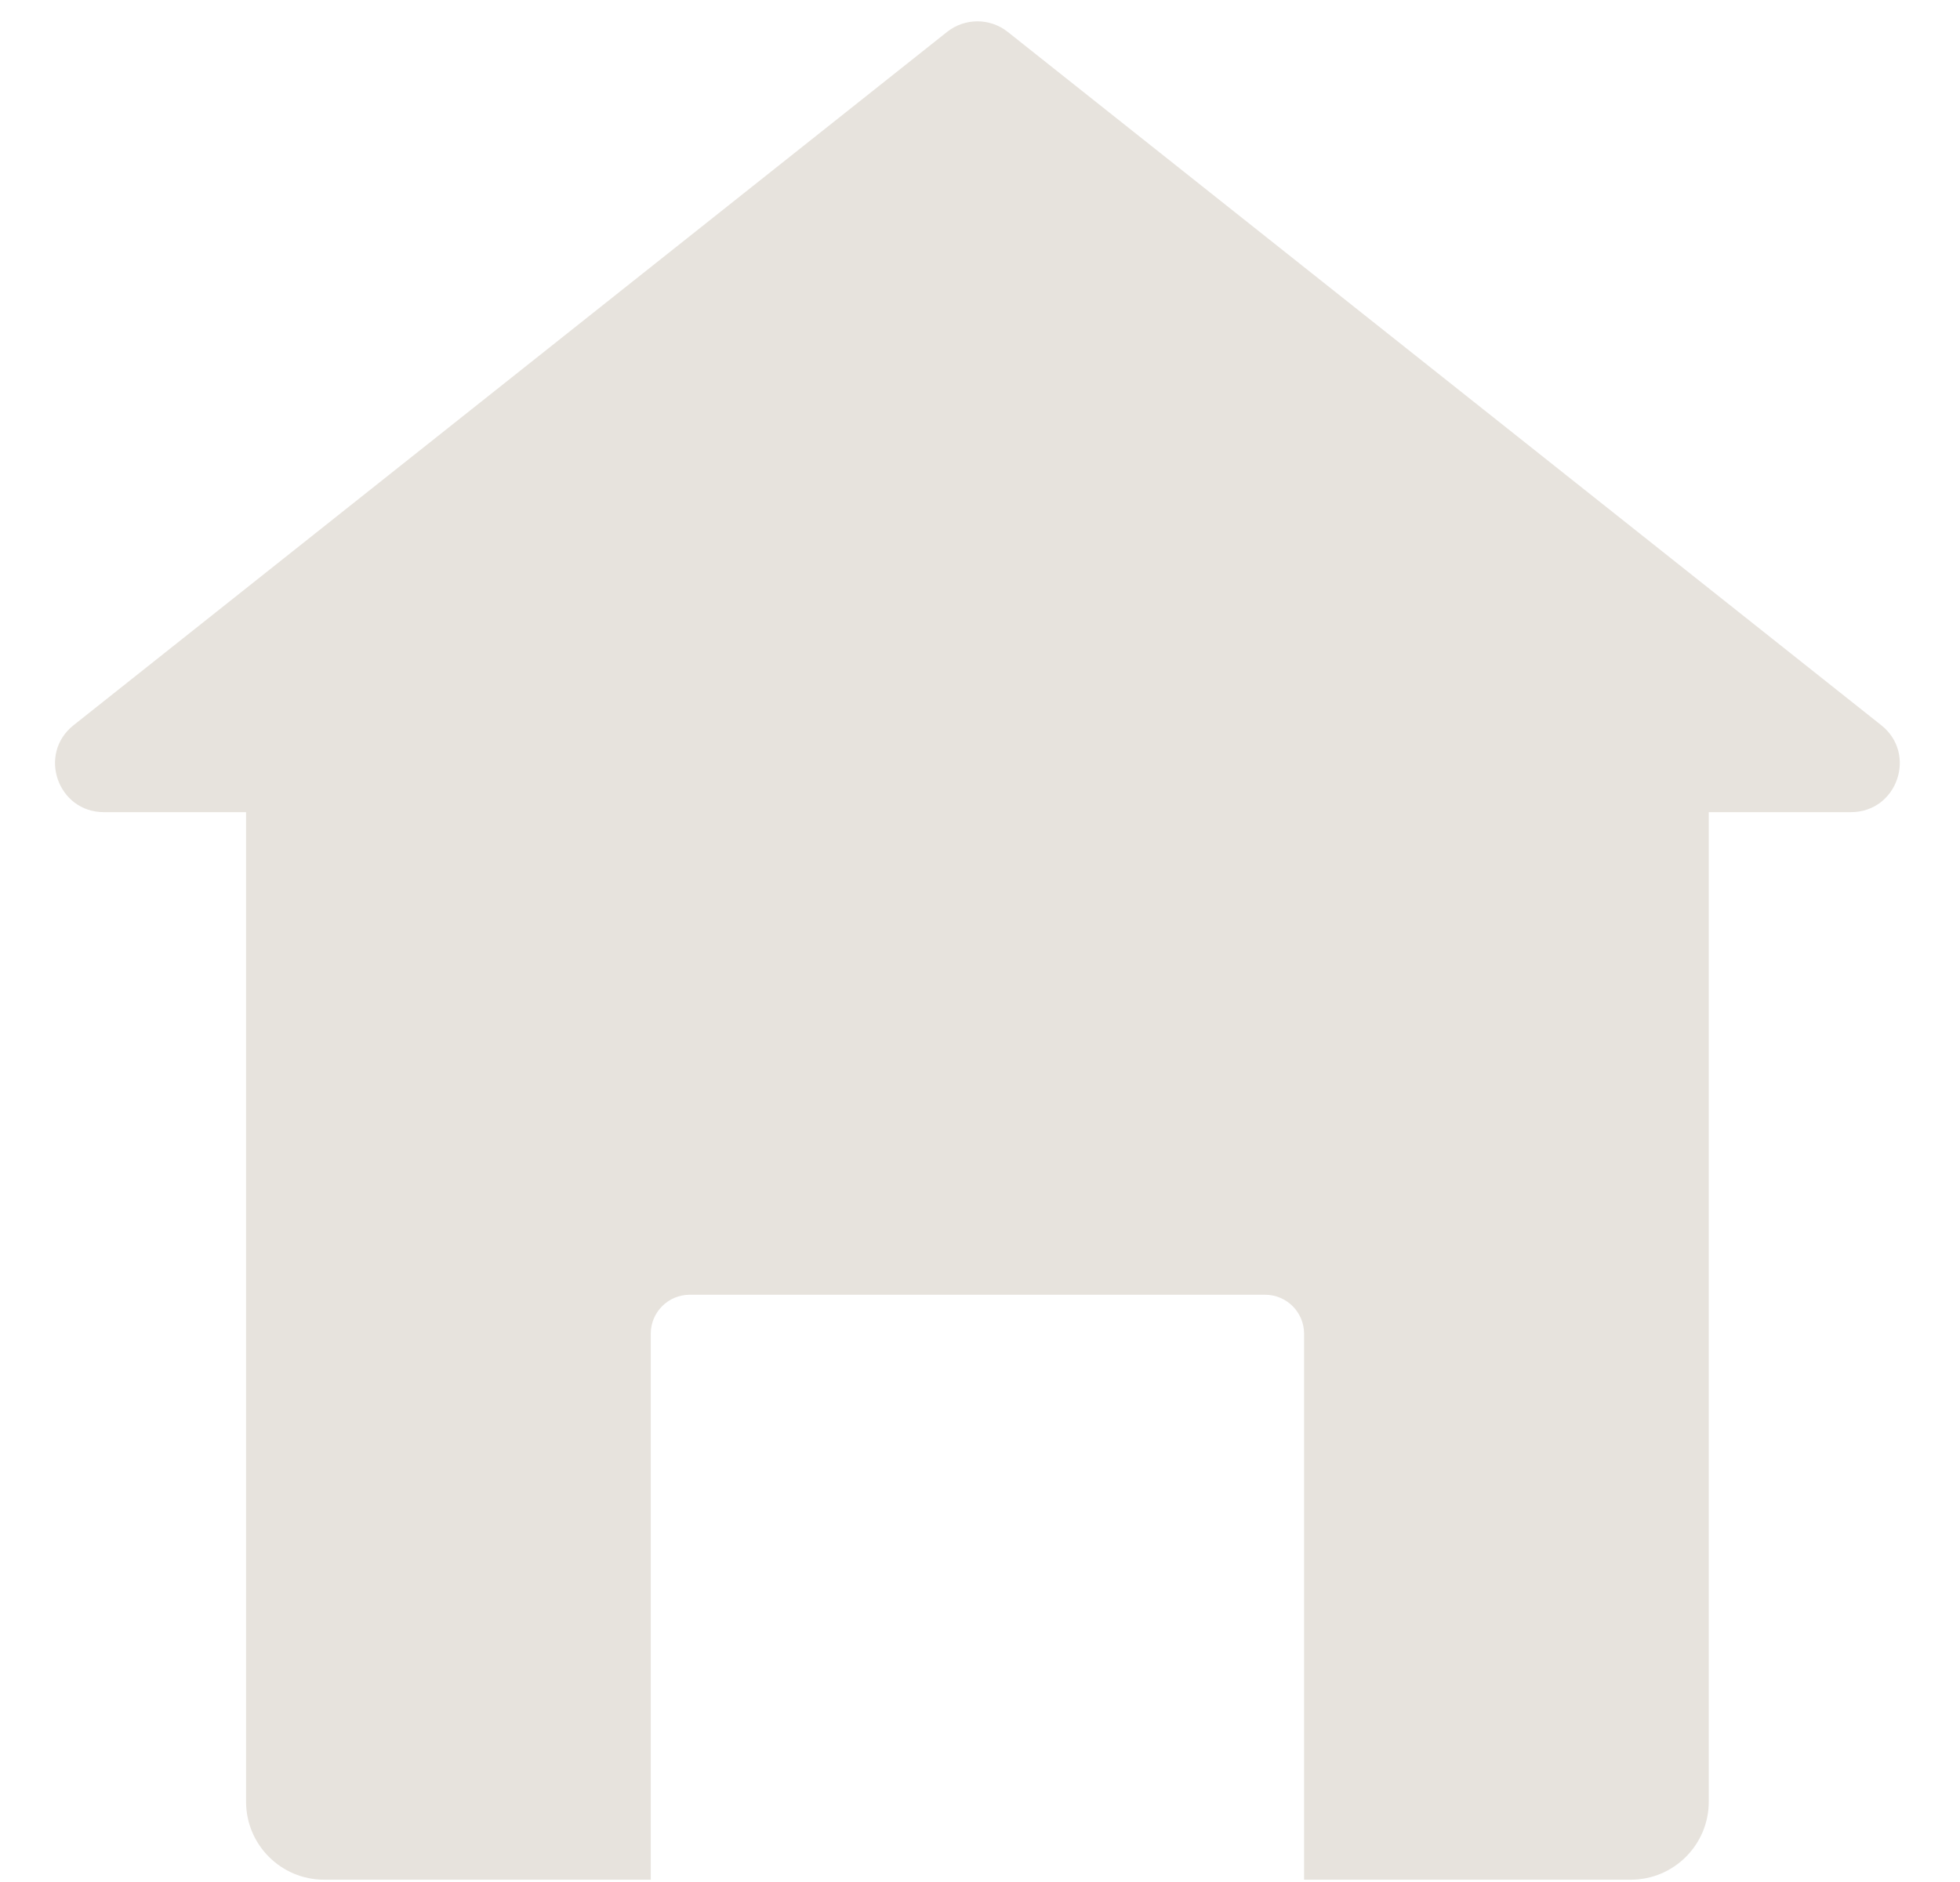
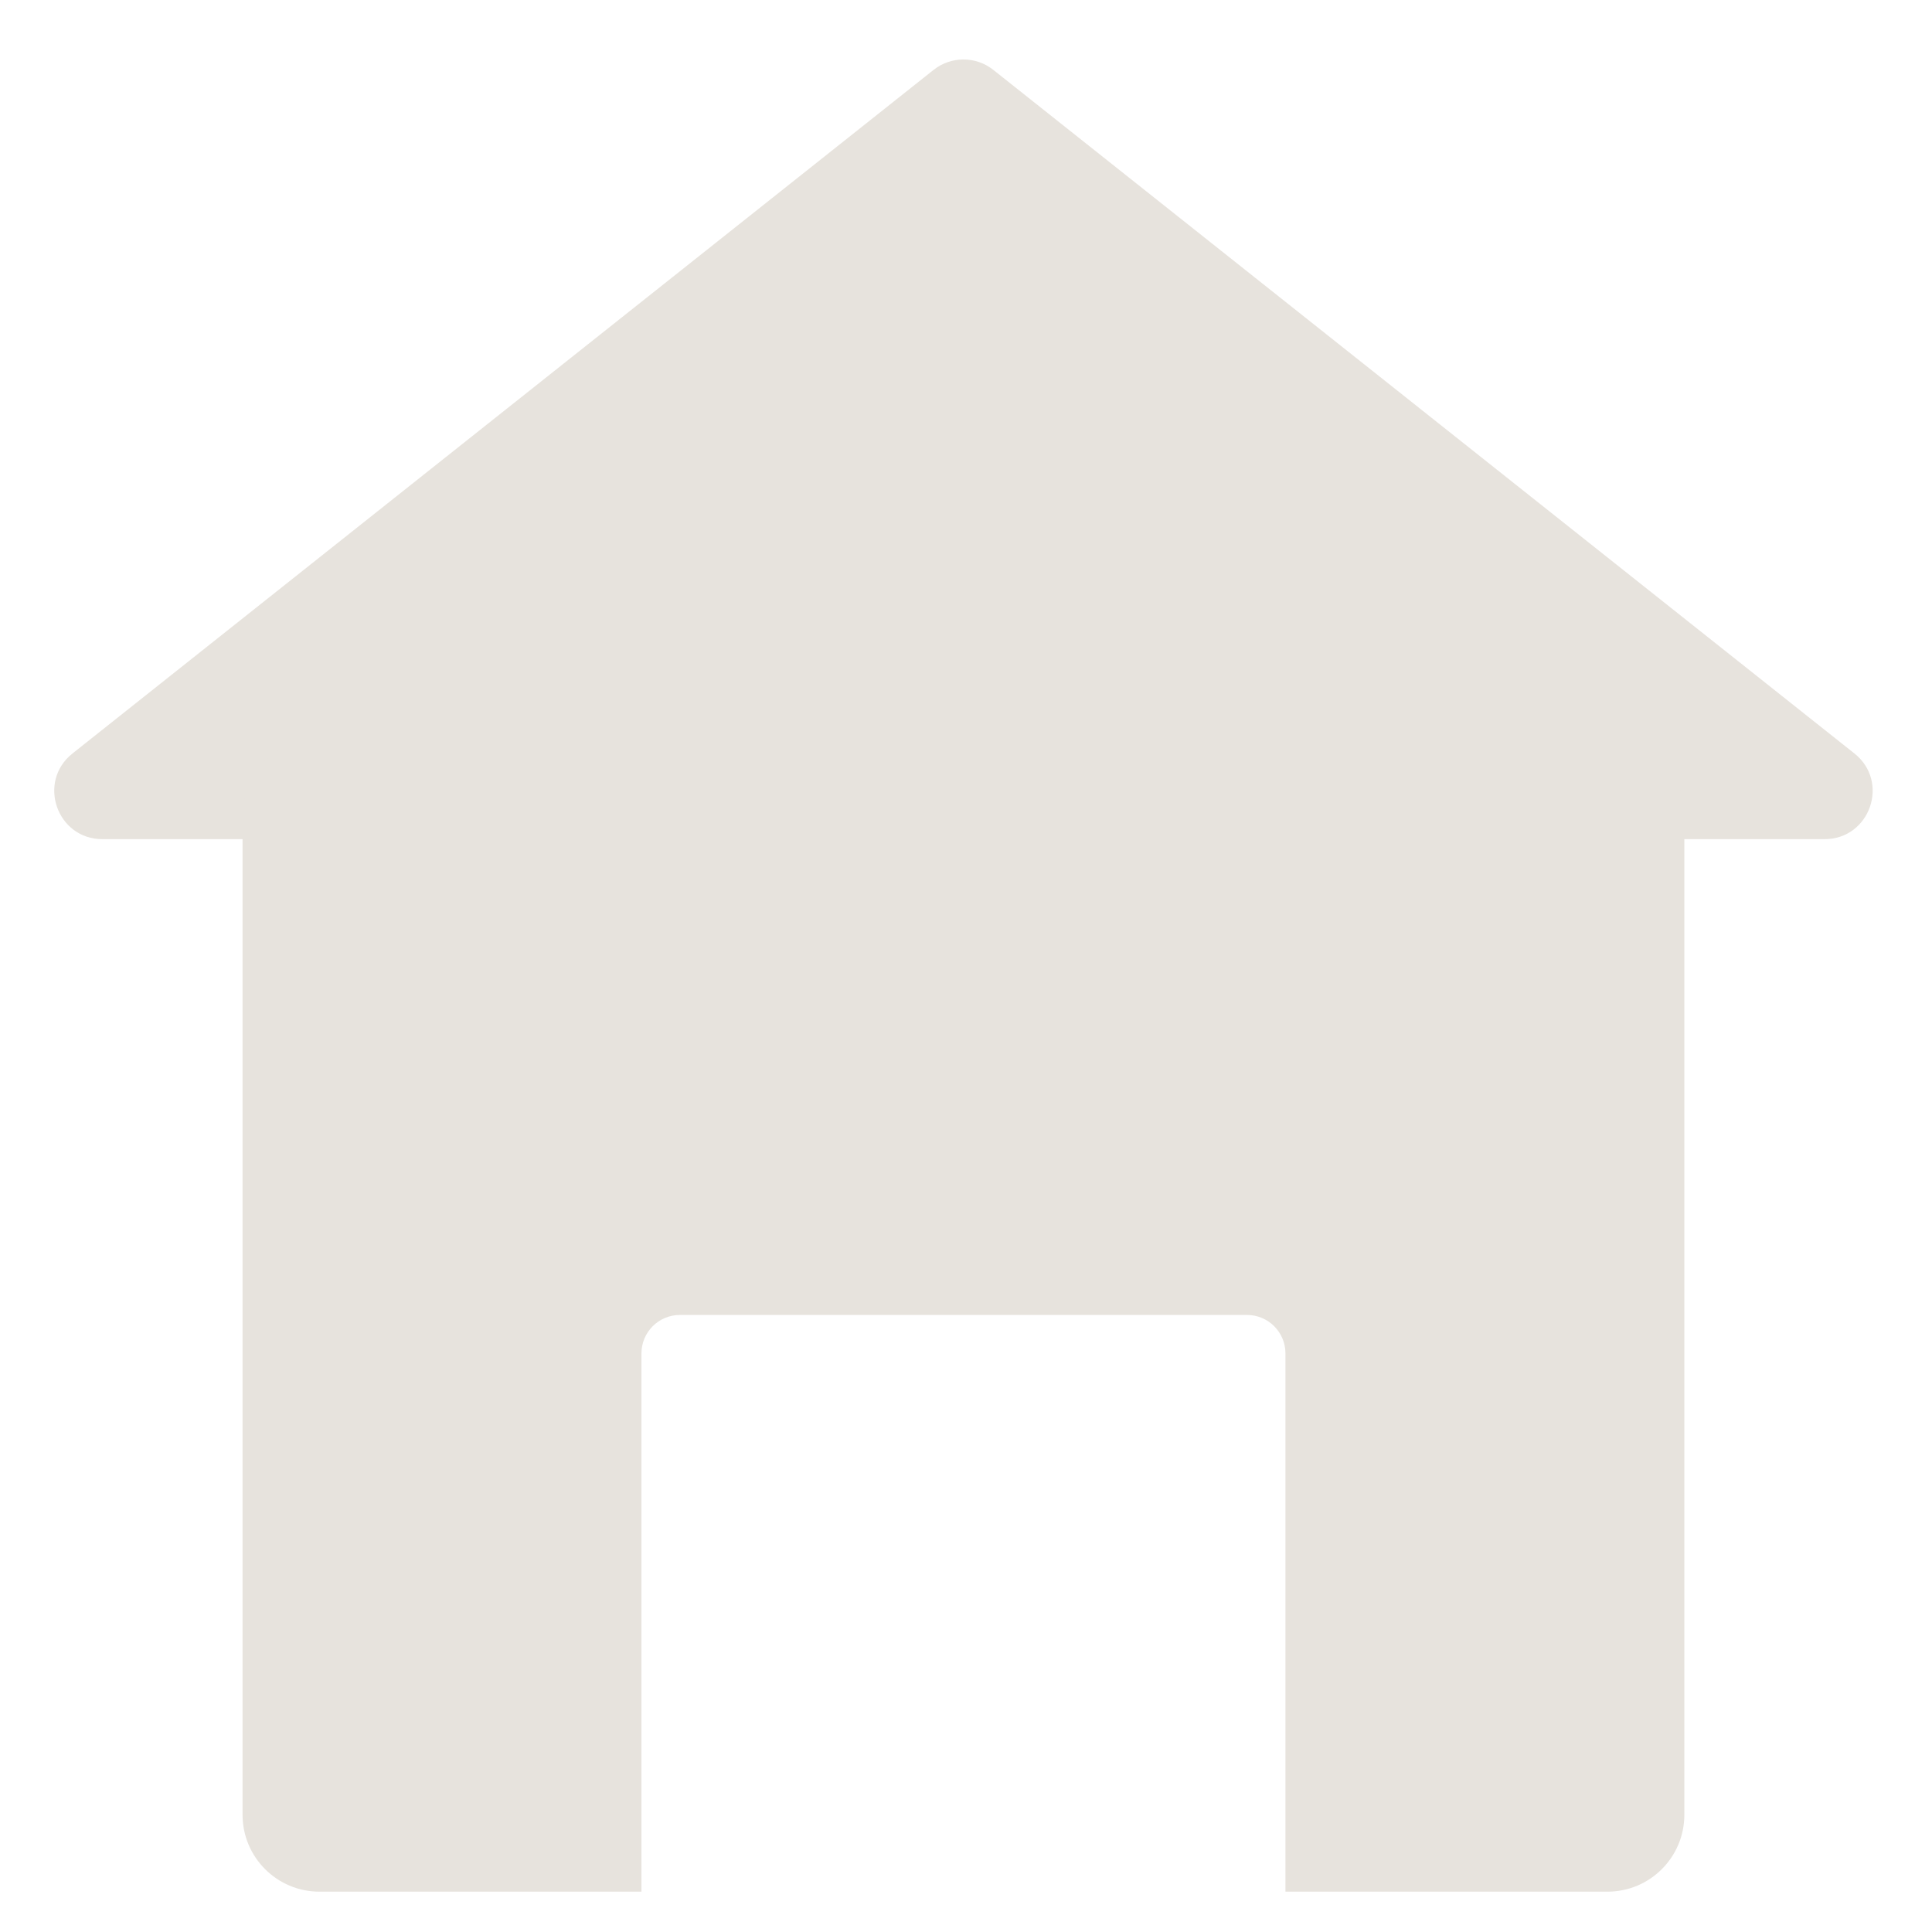
- <svg xmlns="http://www.w3.org/2000/svg" width="201" height="193" viewBox="0 0 201 193" fill="none">
+ <svg xmlns="http://www.w3.org/2000/svg" width="40" height="40" viewBox="0 0 201 193" fill="none">
  <path d="M97.126 3.272C98.947 1.826 101.523 1.826 103.344 3.272L192.927 74.388C196.636 77.332 194.554 83.304 189.818 83.304H10.652C5.916 83.304 3.834 77.332 7.543 74.388L97.126 3.272Z" fill="#E7E3DD" />
  <path fill-rule="evenodd" clip-rule="evenodd" d="M33.235 72.804C28.817 72.804 25.235 76.385 25.235 80.804V184.804C25.235 189.222 28.817 192.804 33.235 192.804H66.735V136.804C66.735 134.595 68.526 132.804 70.735 132.804H129.735C131.944 132.804 133.735 134.595 133.735 136.804V192.804H167.235C171.653 192.804 175.235 189.222 175.235 184.804V80.804C175.235 76.385 171.653 72.804 167.235 72.804H33.235Z" fill="#E7E3DD" />
</svg>
